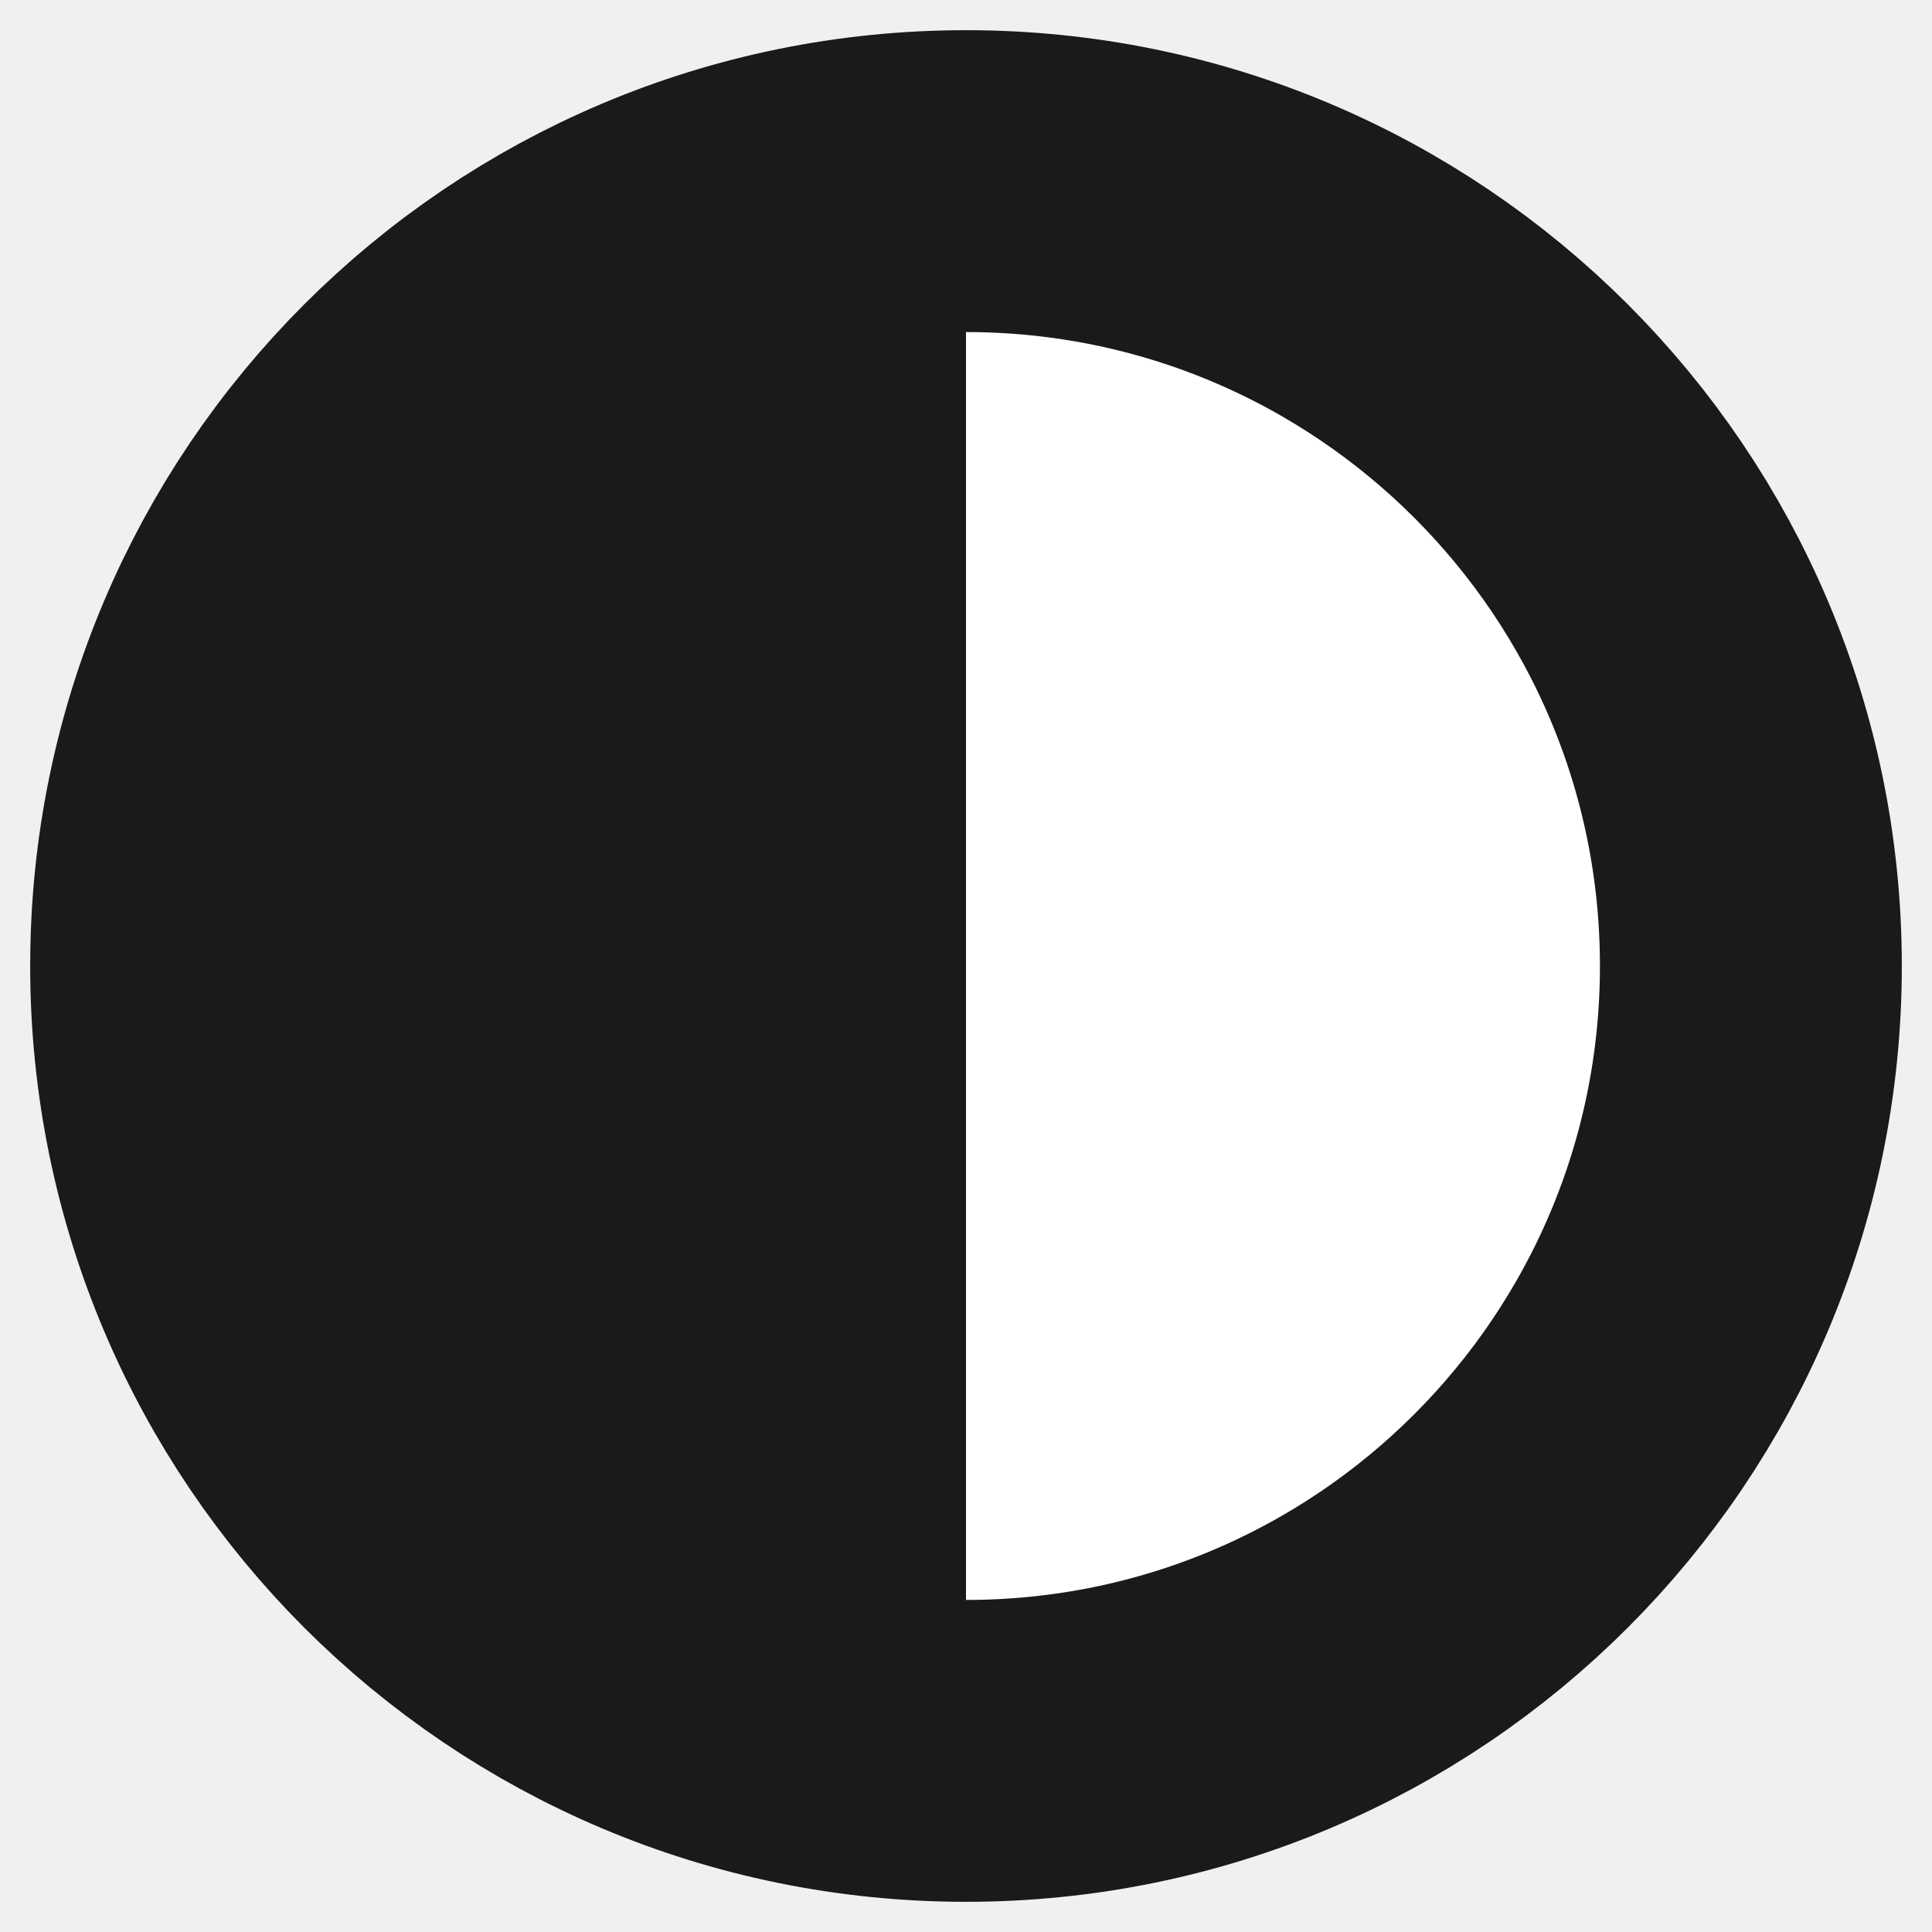
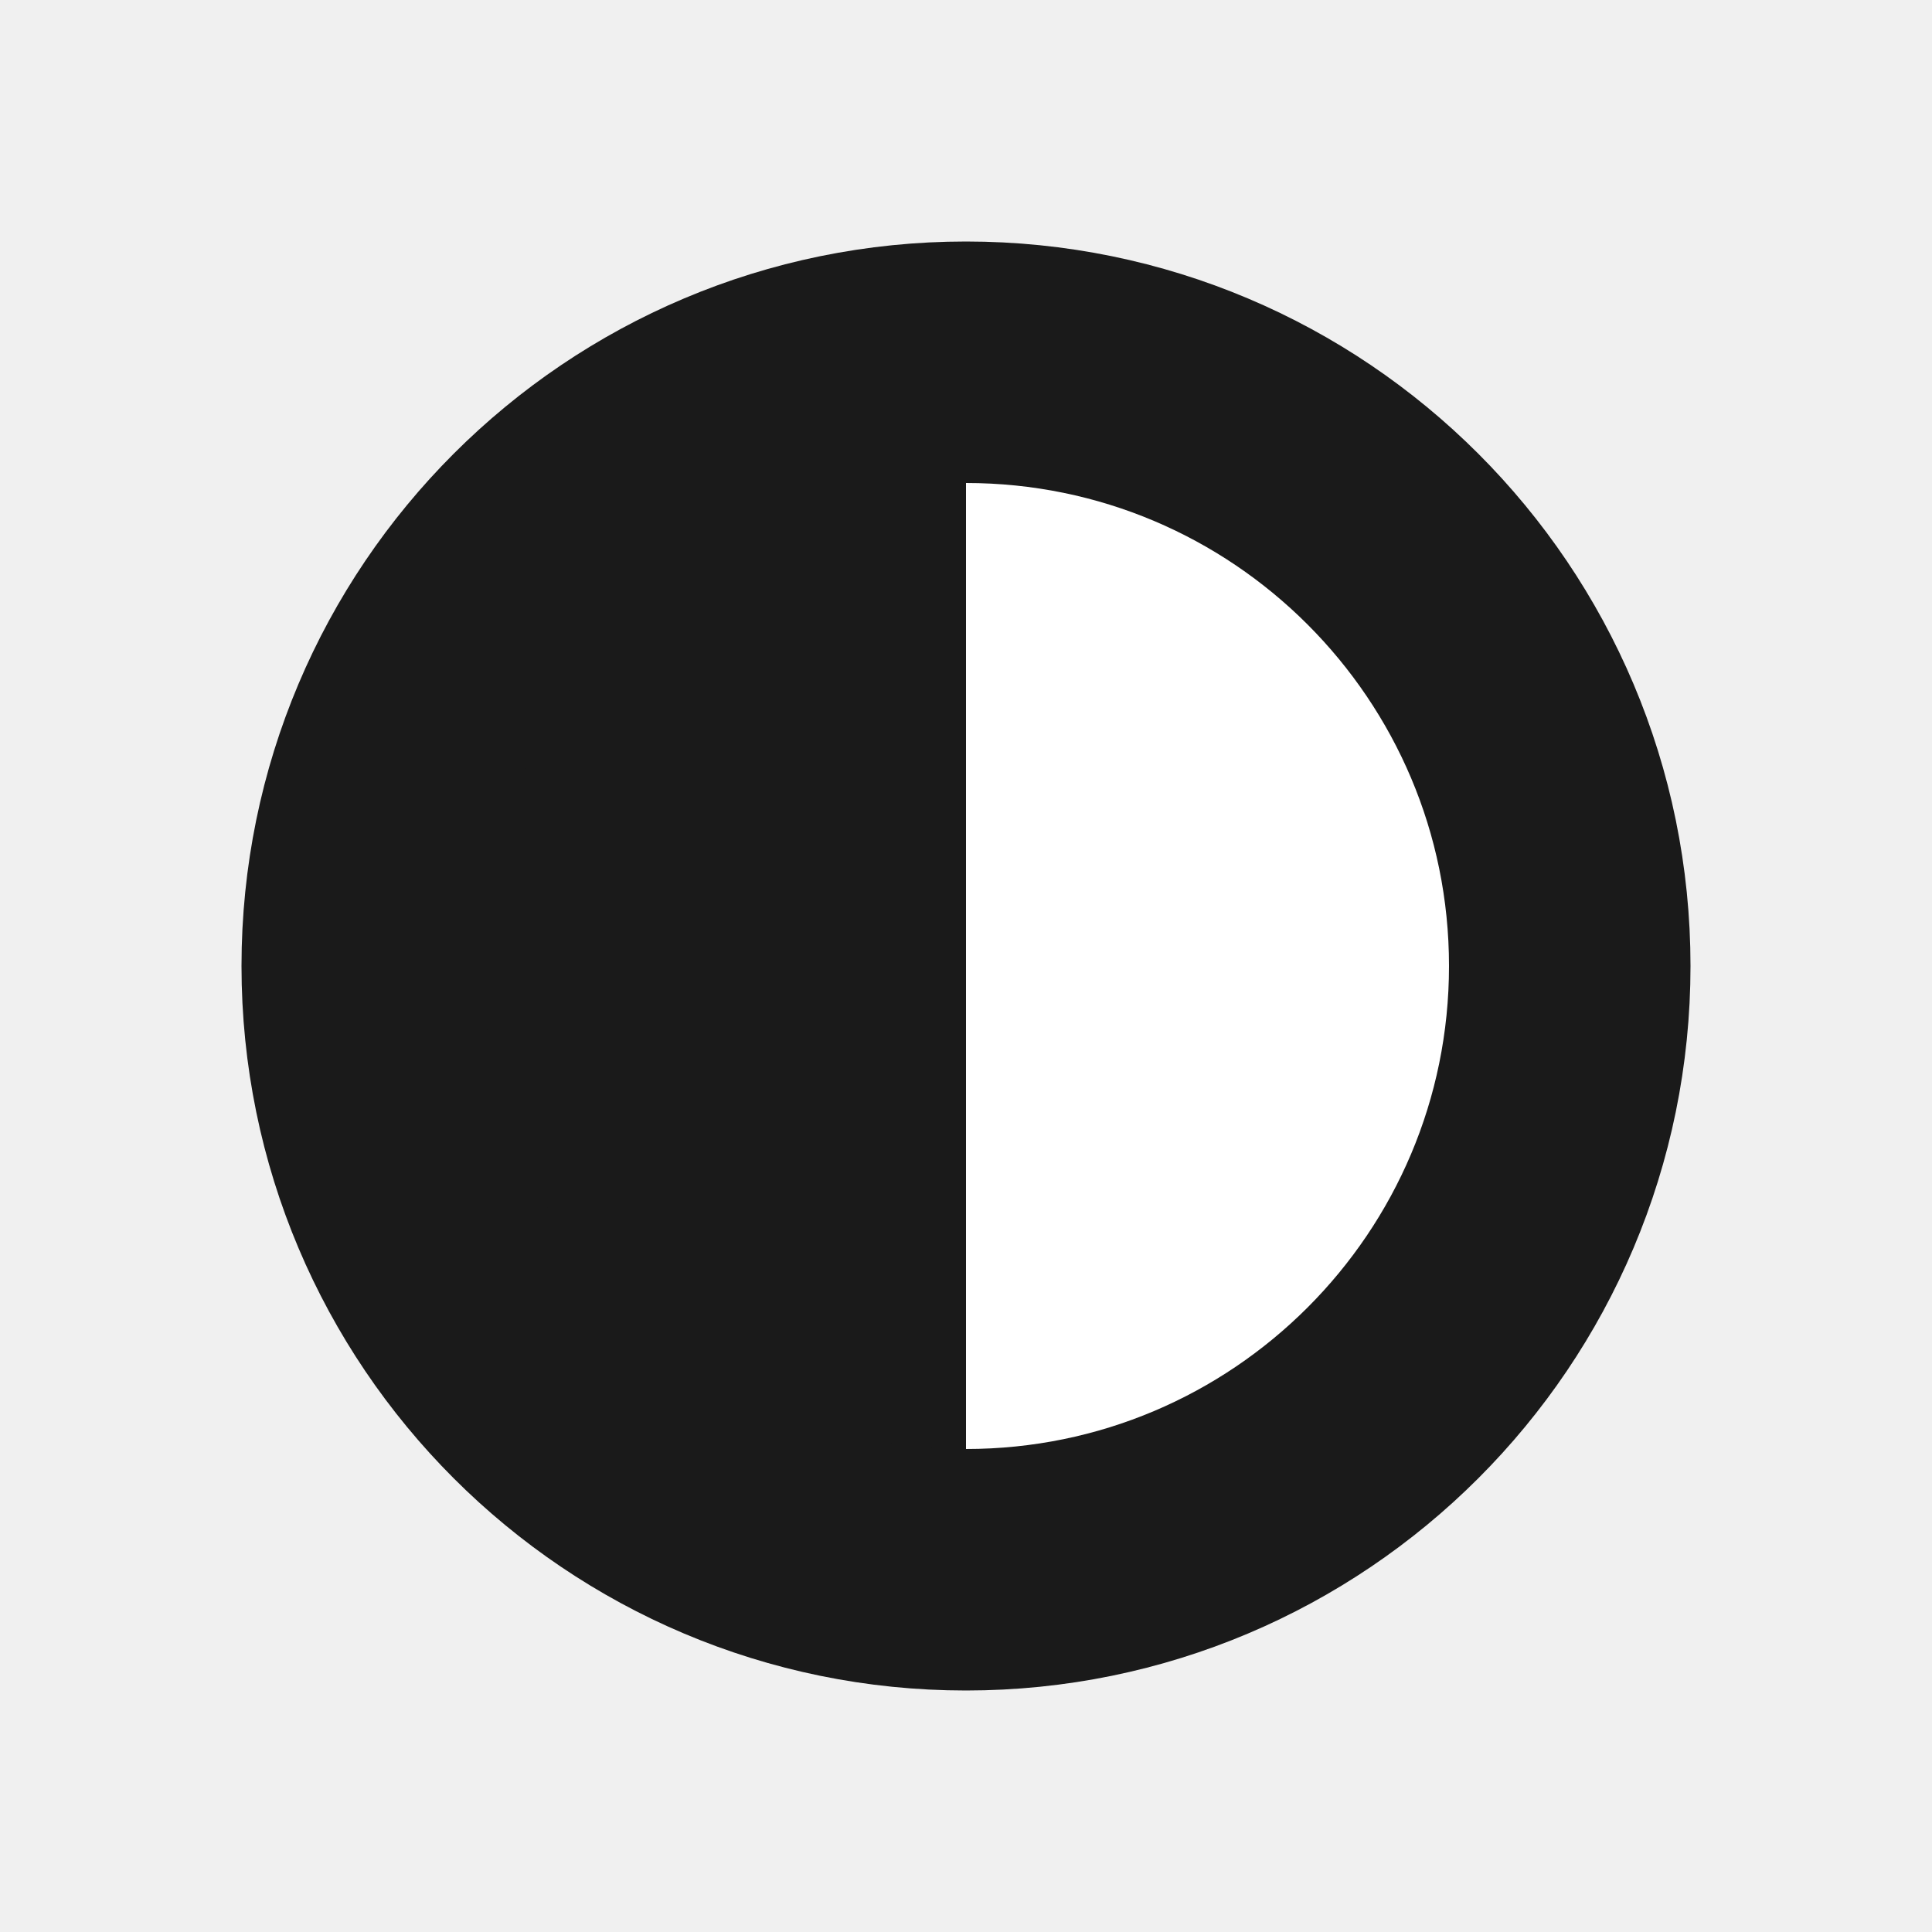
<svg xmlns="http://www.w3.org/2000/svg" viewBox="0 0 32 32">
-   <circle cx="16" cy="16" r="13" fill="white" />
-   <path d="M16 3 A13 13 0 0 0 16 29 Z" fill="#1a1a1a" />
-   <circle cx="16" cy="16" r="13" fill="none" stroke="#1a1a1a" stroke-width="5" />
+   <circle cx="16" cy="16" r="10" fill="white" />
+   <path d="M16 6 A10 10 0 0 0 16 26 Z" fill="#1a1a1a" />
+   <circle cx="16" cy="16" r="10" fill="none" stroke="#1a1a1a" stroke-width="4" />
</svg>
